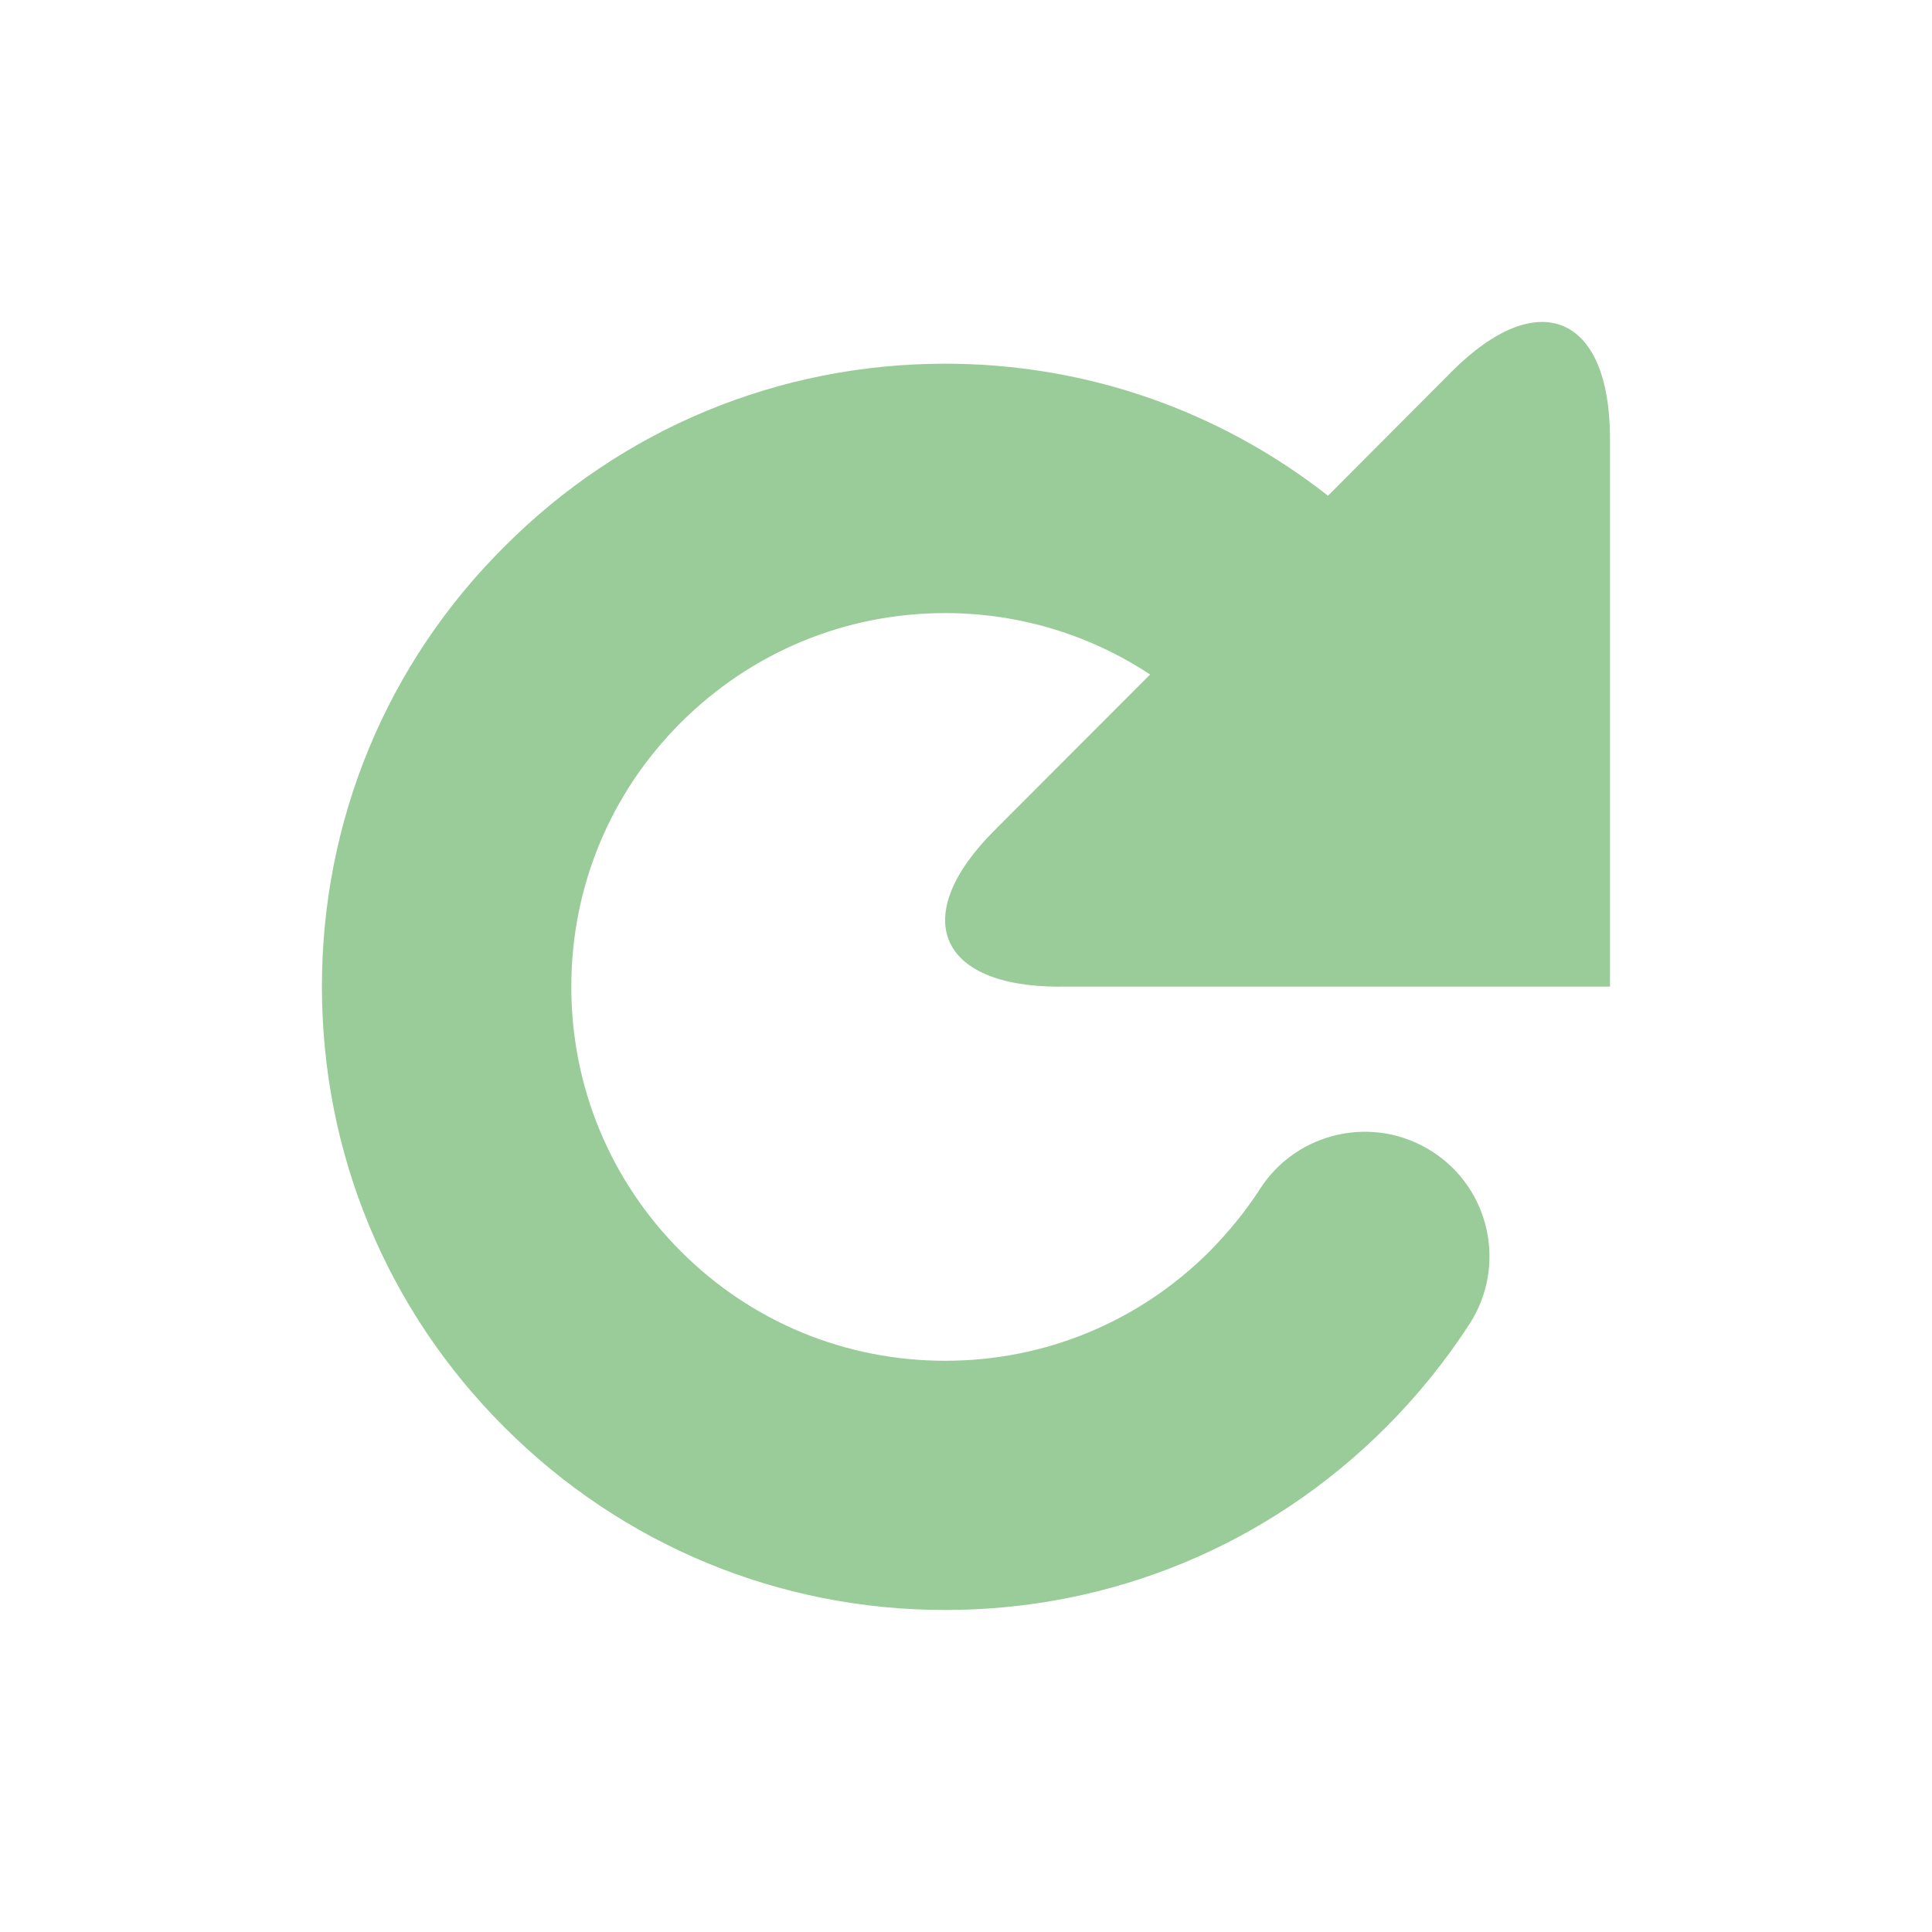
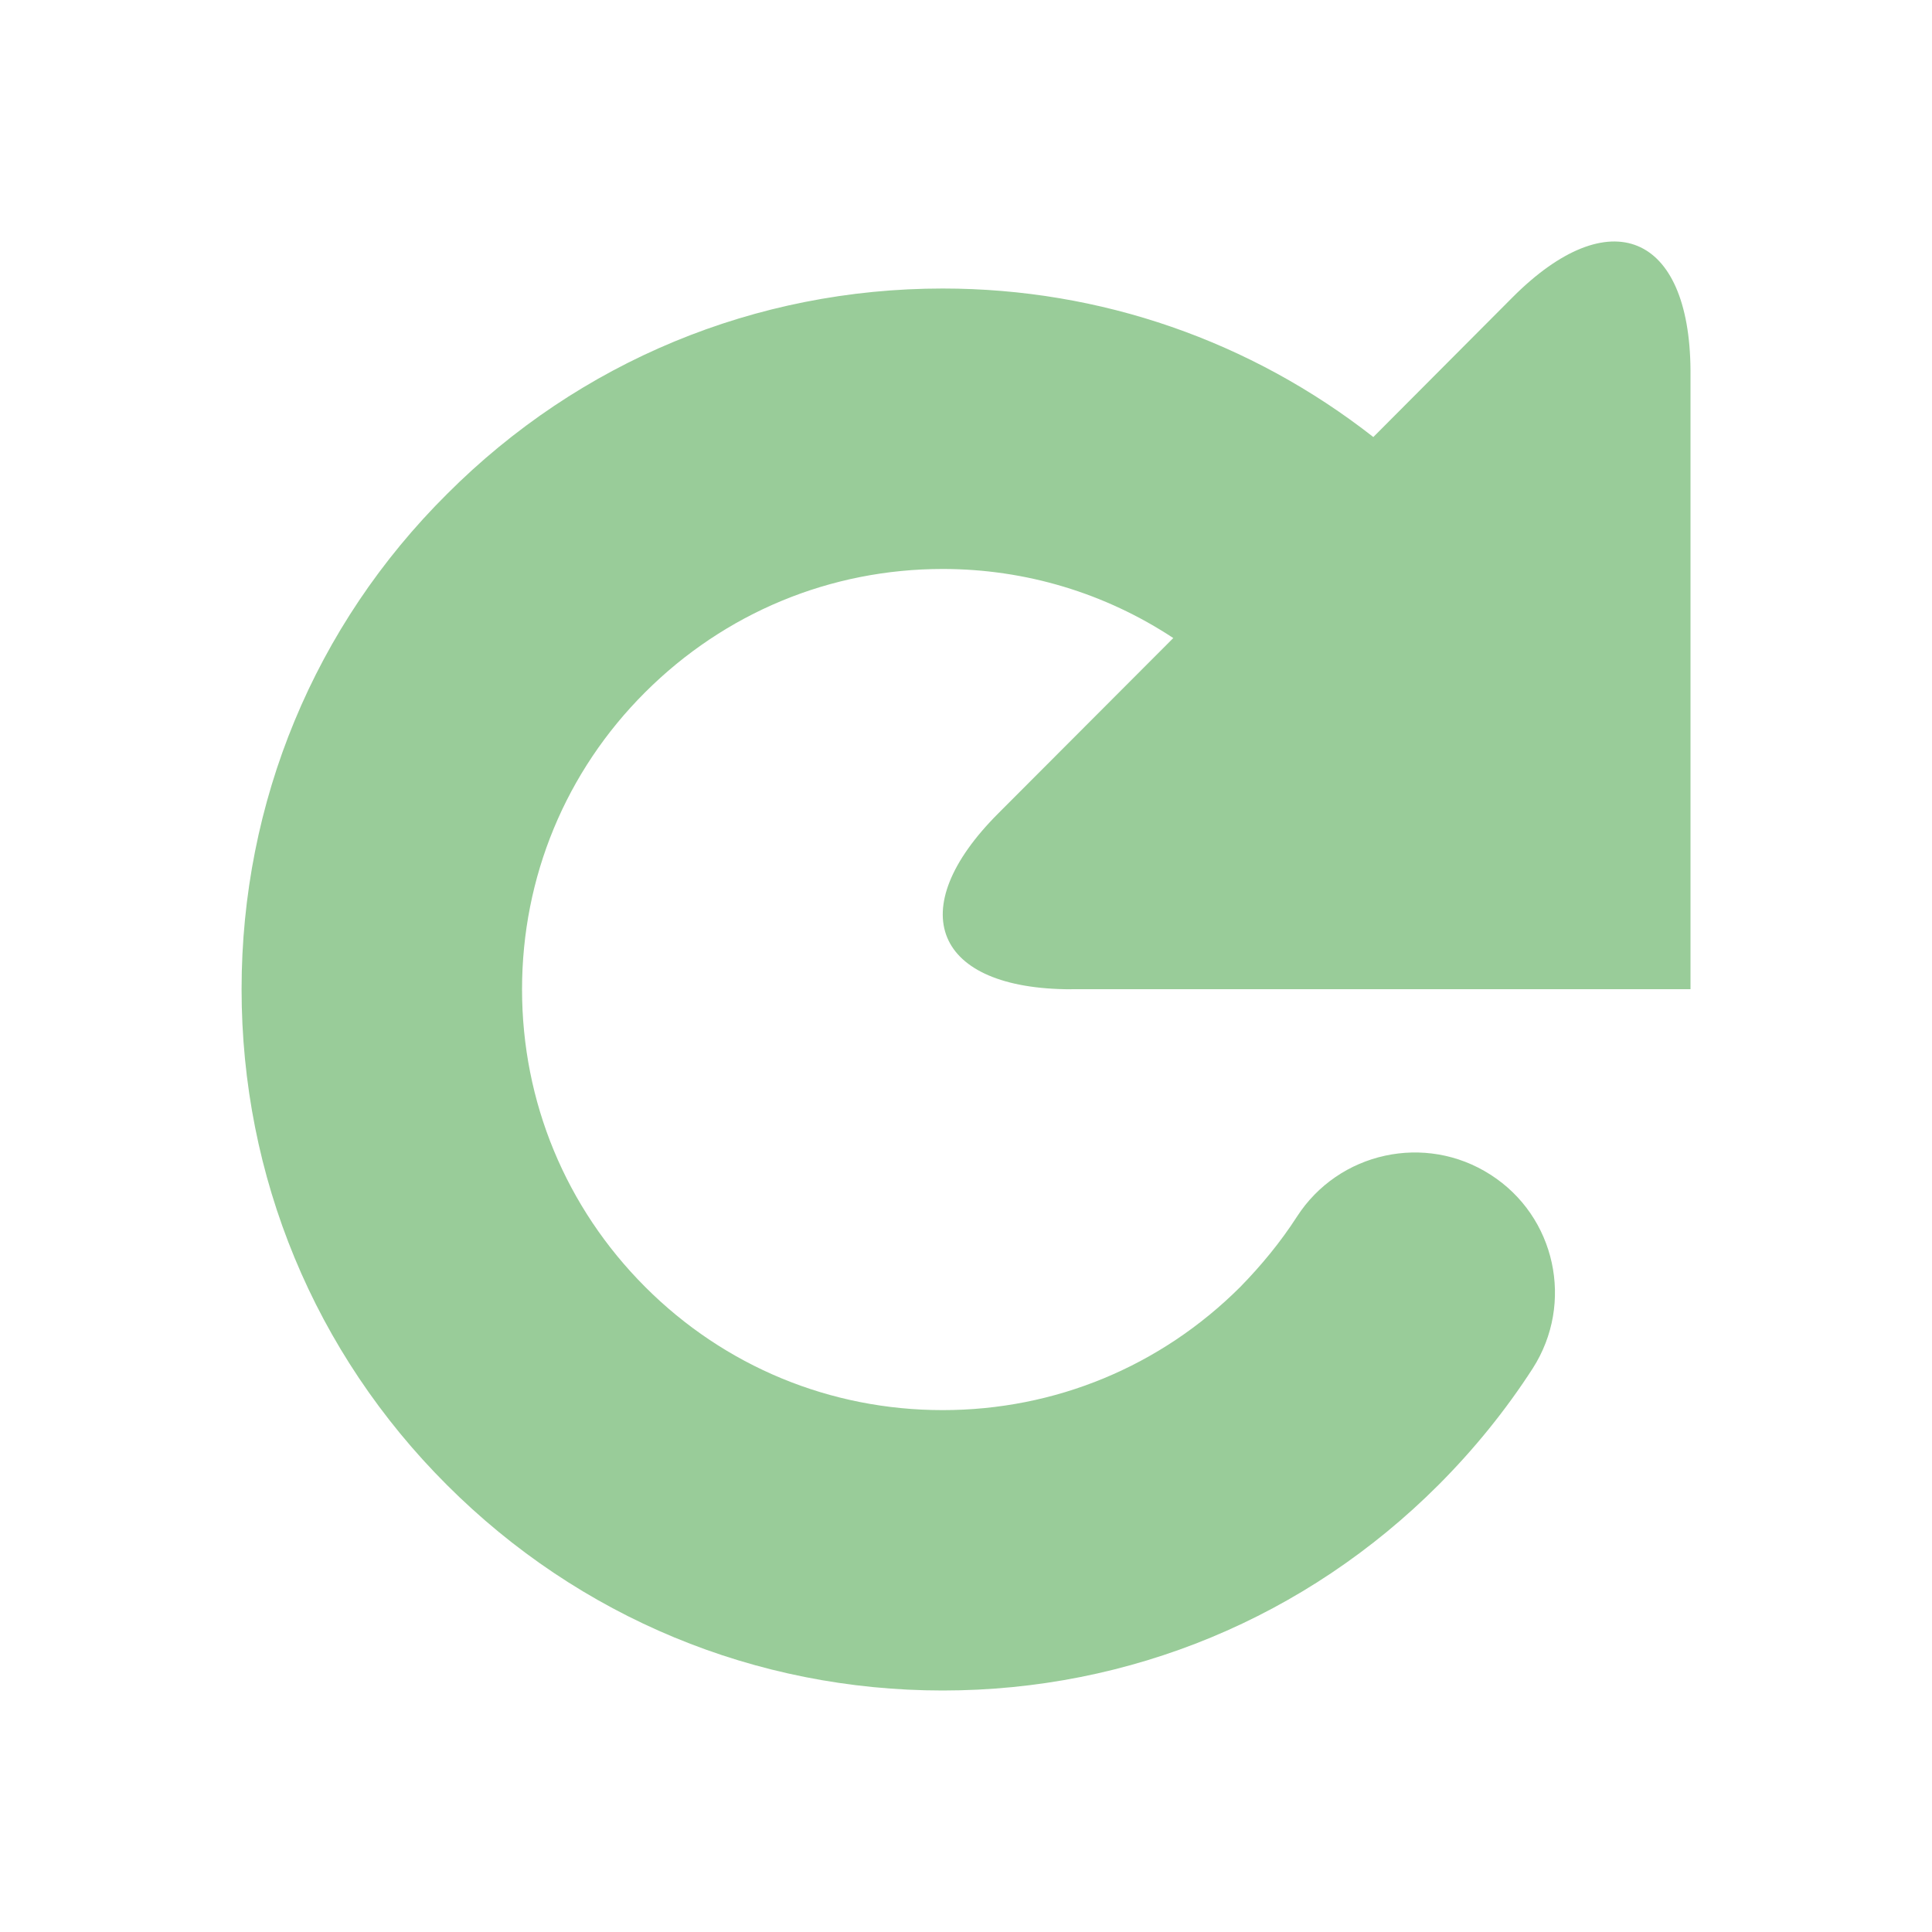
<svg xmlns="http://www.w3.org/2000/svg" width="24" height="24" version="1.2" viewBox="0 0 24 24">
-   <path d="m13.163 12.256h6.837v-6.835c-0.011-1.513-0.895-1.877-1.964-0.807l-1.539 1.544c-1.353-1.06-3.009-1.64-4.755-1.64-2.067 0-4.012 0.805-5.472 2.268-1.465 1.456-2.271 3.403-2.271 5.47 0 2.07 0.805 4.015 2.268 5.475 1.463 1.462 3.407 2.269 5.475 2.269 2.067 0 4.012-0.807 5.475-2.27 0.395-0.396 0.744-0.828 1.04-1.286 0.463-0.721 0.253-1.68-0.467-2.14-0.719-0.461-1.677-0.252-2.139 0.467-0.177 0.276-0.389 0.533-0.624 0.773-0.879 0.877-2.045 1.36-3.285 1.36s-2.407-0.481-3.285-1.36c-0.876-0.877-1.36-2.044-1.36-3.286 0-1.24 0.483-2.406 1.36-3.281 0.879-0.877 2.045-1.361 3.285-1.361 0.917 0 1.795 0.268 2.545 0.763l-1.931 1.934c-1.071 1.069-0.707 1.944 0.805 1.944z" fill="#9c9" stroke-width="1.333" />
+   <path d="m13.308 12.288h7.692v-7.689c-0.012-1.702-1.006-2.112-2.209-0.907l-1.731 1.737c-1.522-1.192-3.385-1.845-5.349-1.845-2.325 0-4.513 0.906-6.156 2.551-1.649 1.638-2.554 3.829-2.554 6.153 0 2.329 0.906 4.517 2.551 6.159 1.645 1.645 3.833 2.553 6.159 2.553 2.325 0 4.513-0.907 6.159-2.554 0.444-0.445 0.837-0.931 1.17-1.447 0.52-0.811 0.285-1.89-0.525-2.407-0.808-0.519-1.887-0.283-2.406 0.525-0.2 0.31-0.438 0.6-0.702 0.87-0.989 0.987-2.301 1.53-3.696 1.53-1.395 0-2.708-0.541-3.696-1.53-0.986-0.987-1.53-2.299-1.53-3.697 0-1.395 0.543-2.707 1.53-3.691 0.989-0.987 2.301-1.531 3.696-1.531 1.032 0 2.019 0.301 2.864 0.858l-2.172 2.176c-1.204 1.203-0.795 2.187 0.906 2.187z" fill="#9c9" stroke-width="1.333" />
</svg>
